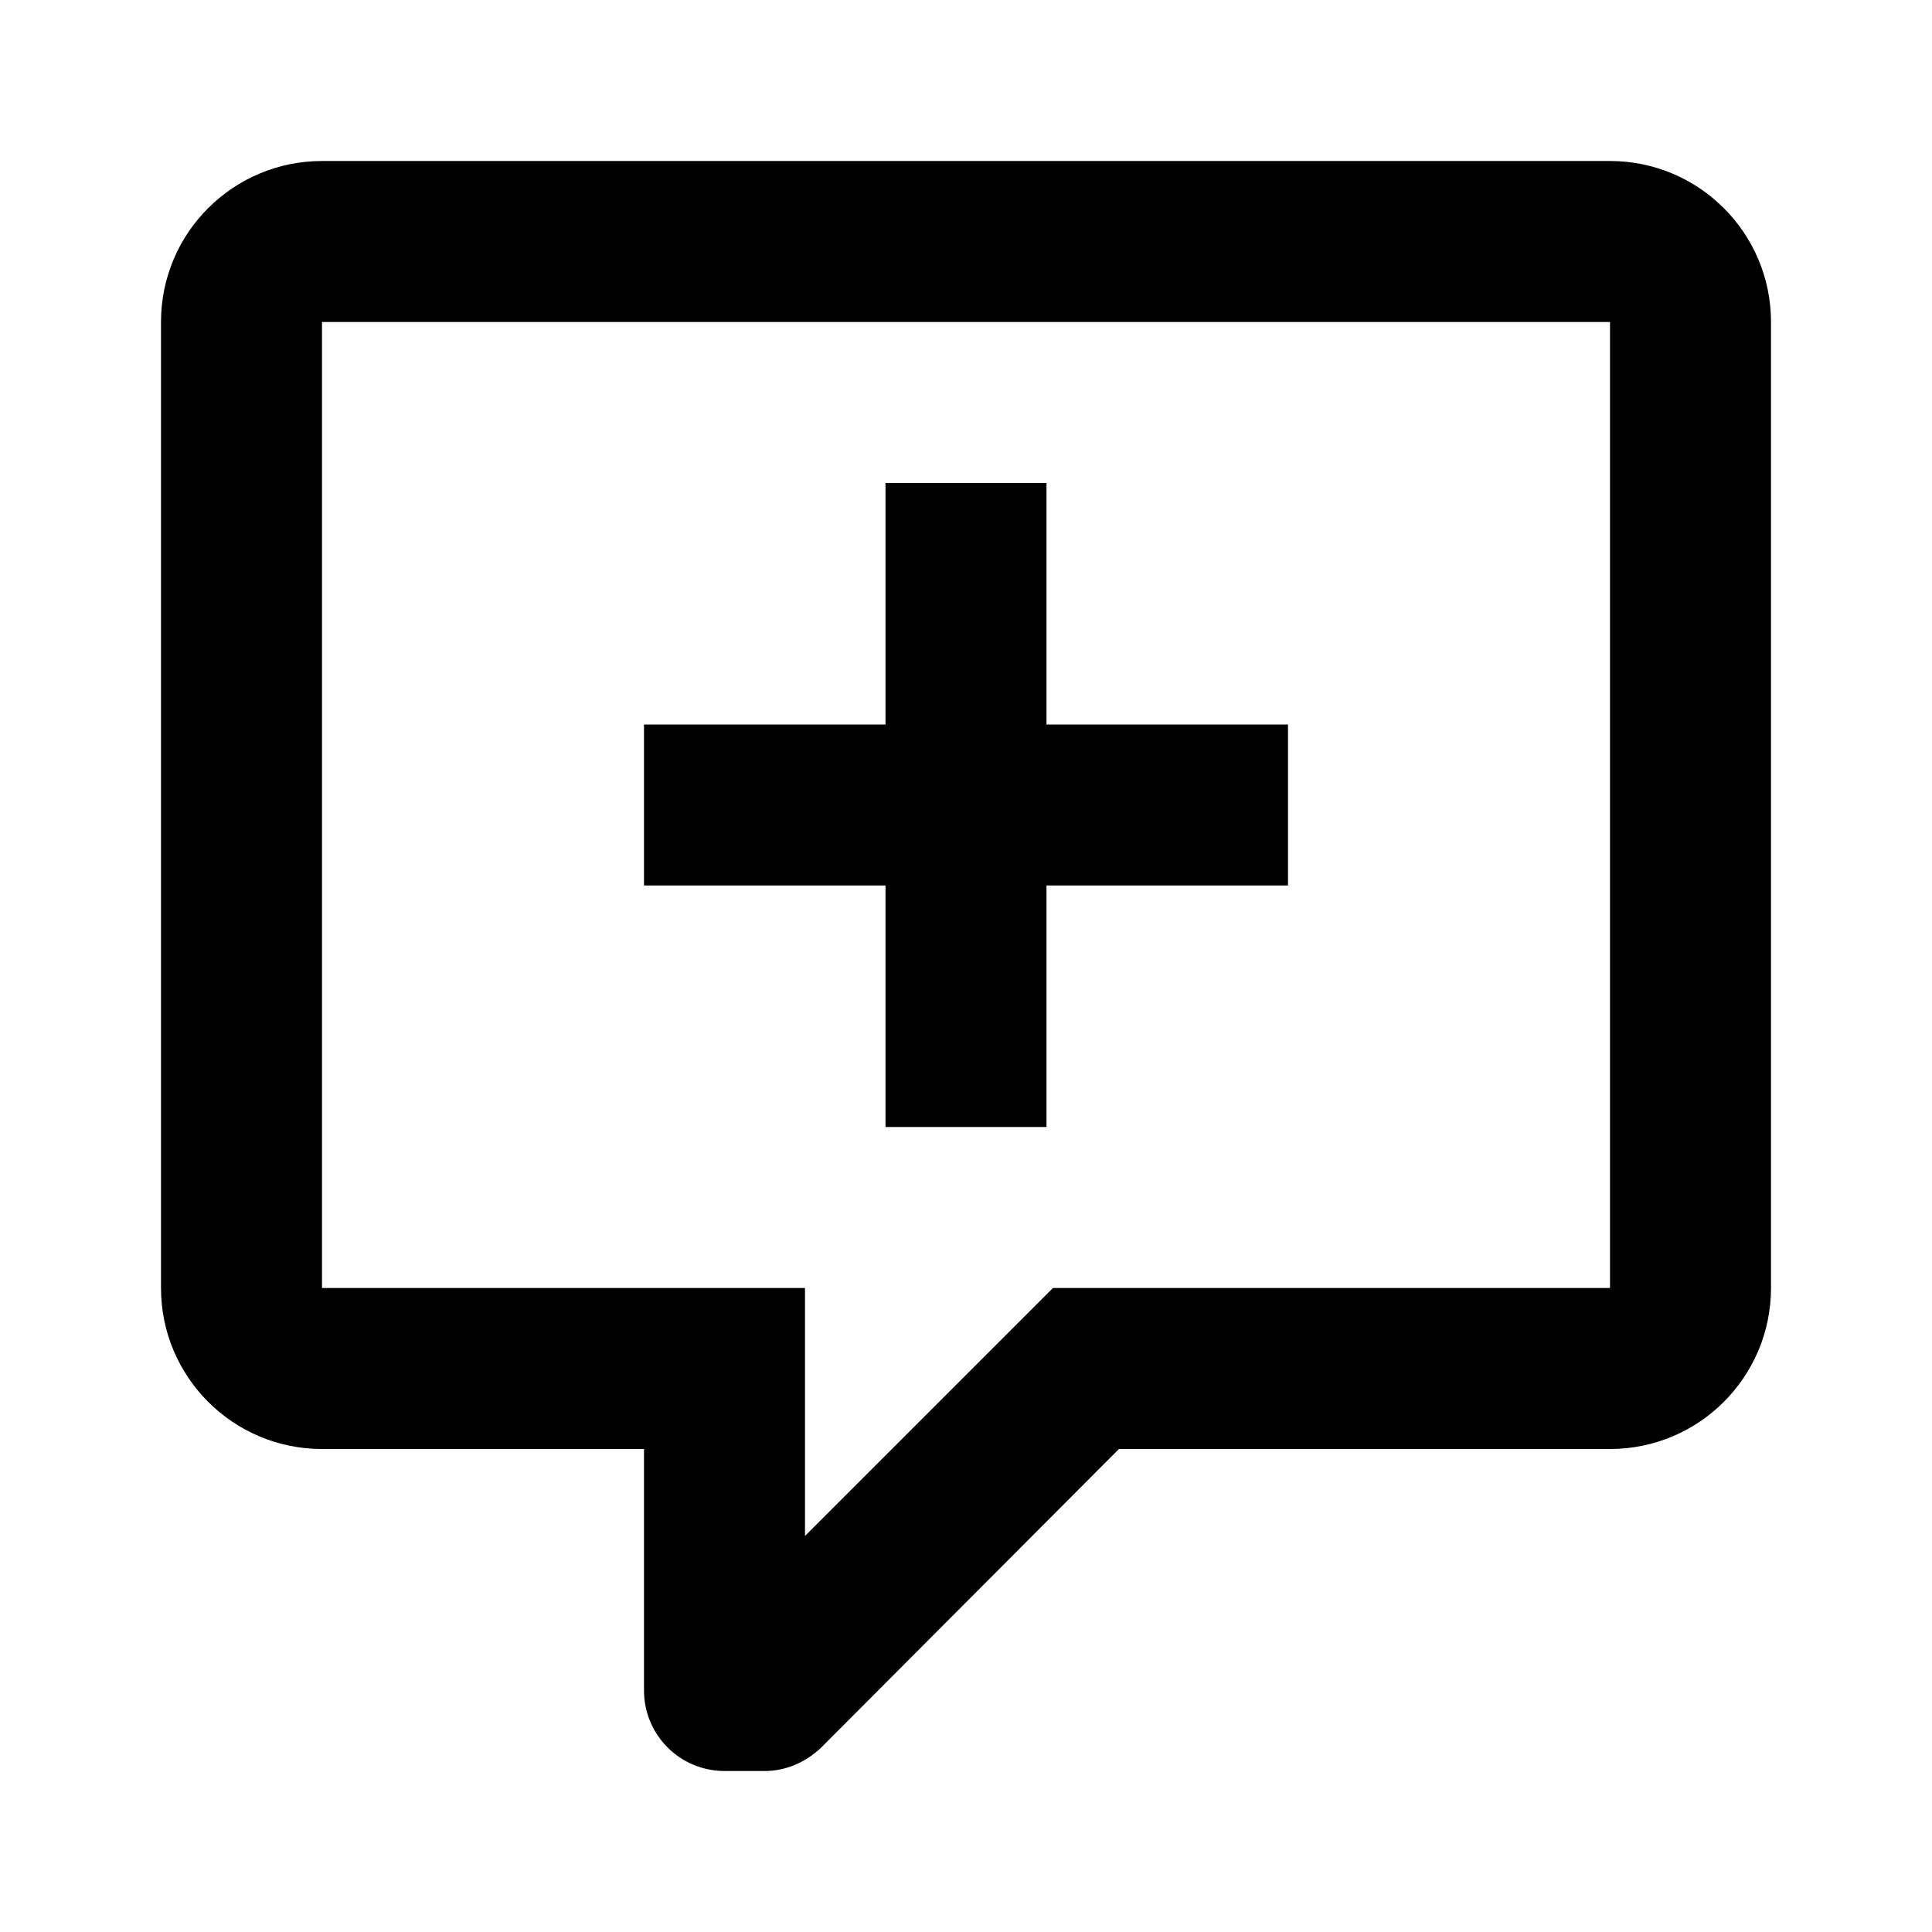
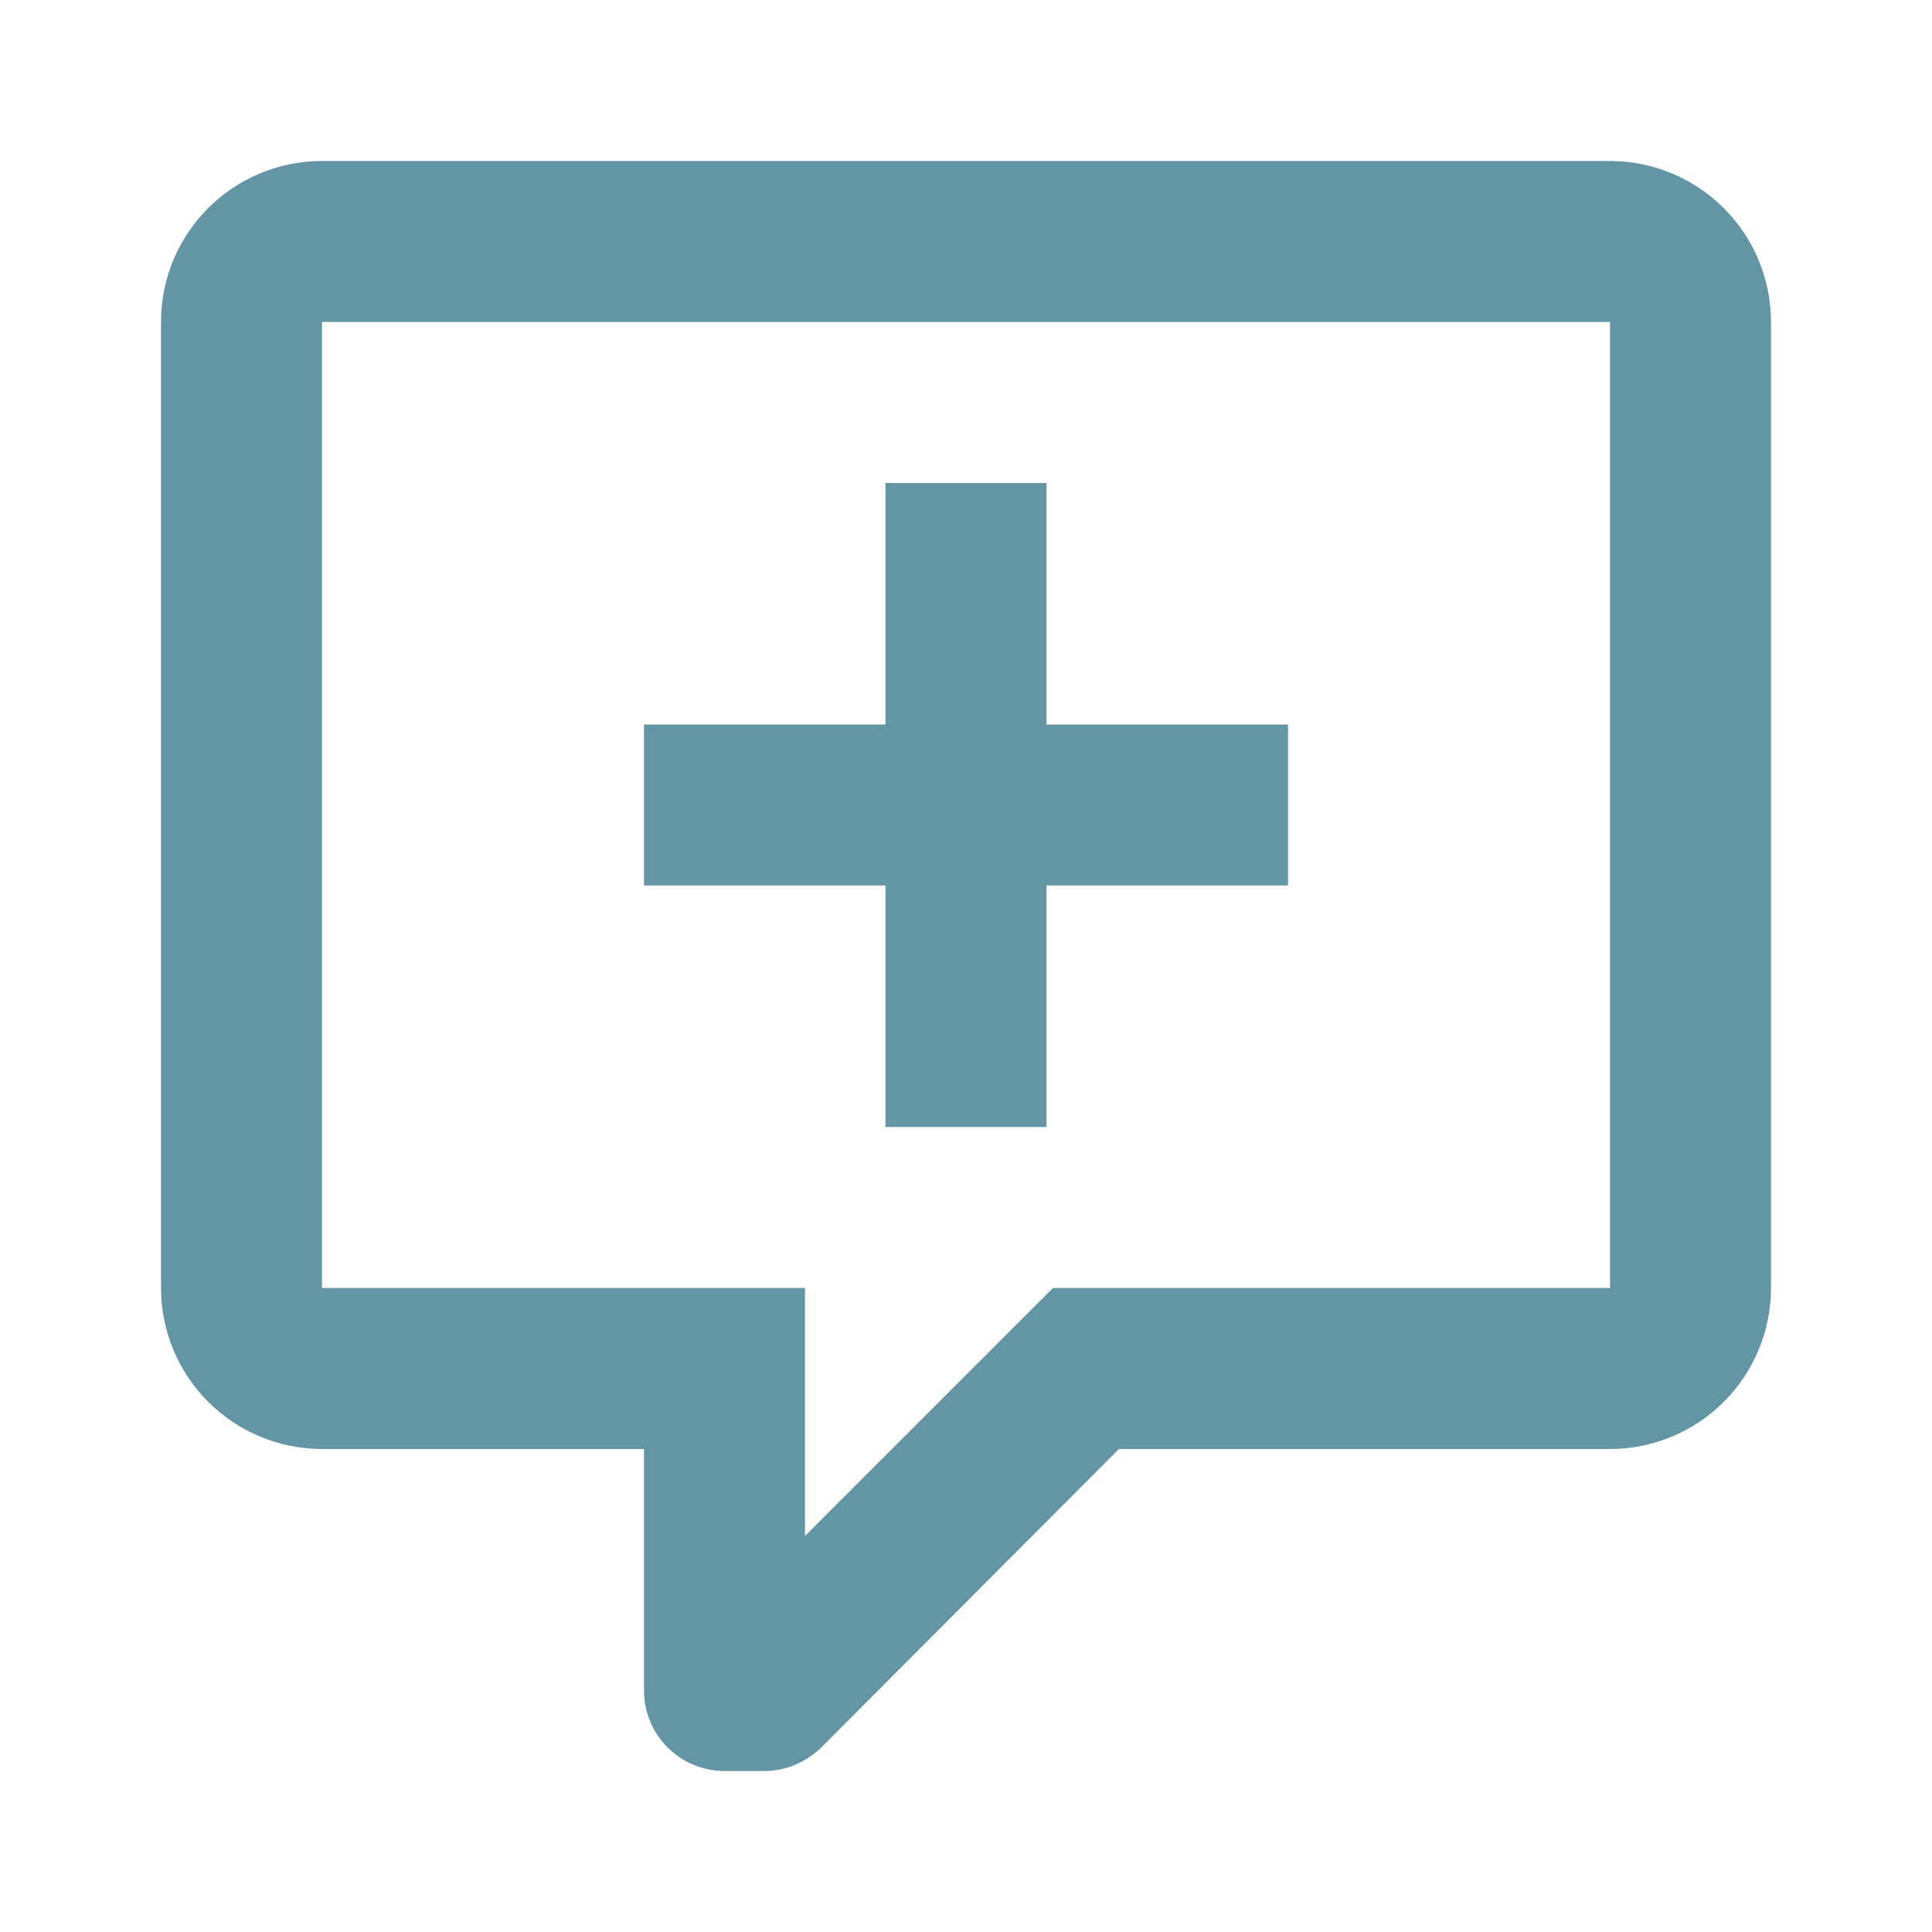
- <svg xmlns="http://www.w3.org/2000/svg" viewBox="0 0 24 24">
-   <path d="M9,22A1,1 0 0,1 8,21V18H4A2,2 0 0,1 2,16V4C2,2.89 2.9,2 4,2H20A2,2 0 0,1 22,4V16A2,2 0 0,1 20,18H13.9L10.2,21.71C10,21.9 9.75,22 9.5,22V22H9M10,16V19.08L13.08,16H20V4H4V16H10M11,6H13V9H16V11H13V14H11V11H8V9H11V6Z" />
+ <svg xmlns="http://www.w3.org/2000/svg" width="24" height="24" viewBox="0 0 24 24" fill="none">
+   <path d="M9 22C8.735 22 8.48 21.895 8.293 21.707C8.105 21.52 8 21.265 8 21V18H4C3.47 18 2.961 17.789 2.586 17.414C2.211 17.039 2 16.53 2 16V4C2 2.89 2.9 2 4 2H20C20.53 2 21.039 2.211 21.414 2.586C21.789 2.961 22 3.47 22 4V16C22 16.53 21.789 17.039 21.414 17.414C21.039 17.789 20.53 18 20 18H13.9L10.2 21.71C10 21.9 9.75 22 9.5 22H9ZM10 16V19.08L13.08 16H20V4H4V16H10ZM11 6H13V9H16V11H13V14H11V11H8V9H11V6Z" fill="#6495A5" />
</svg>
